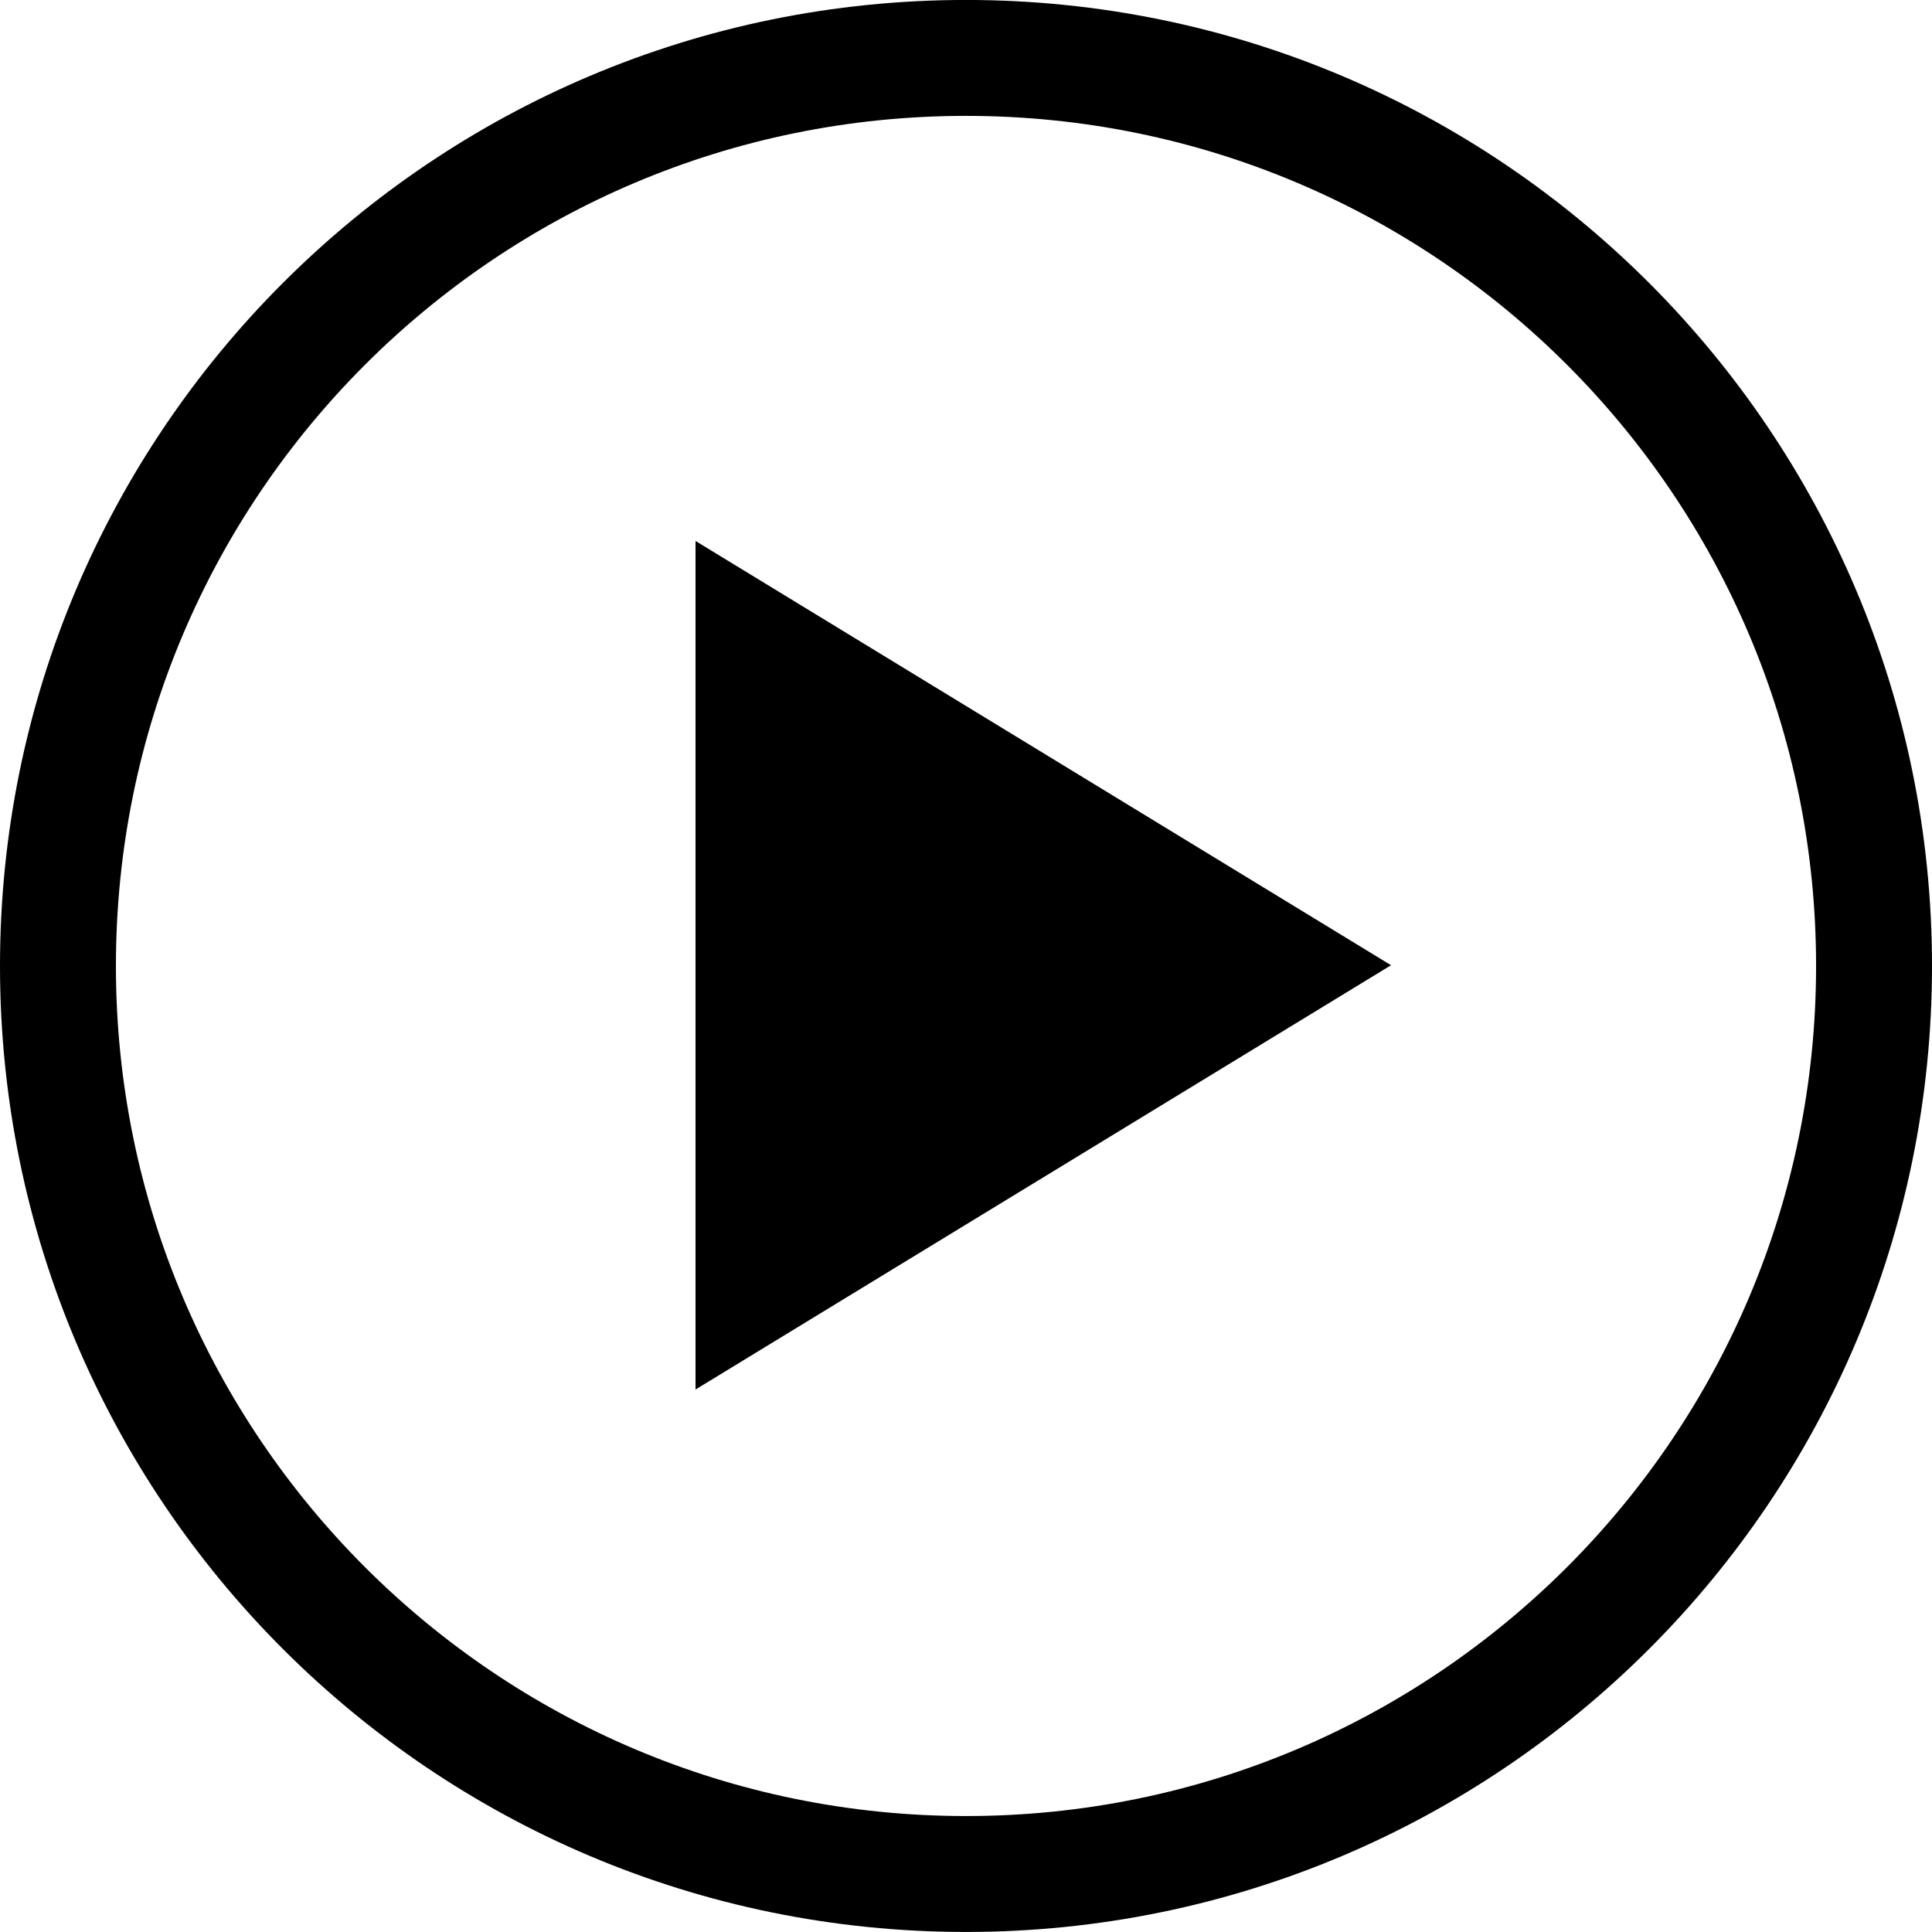
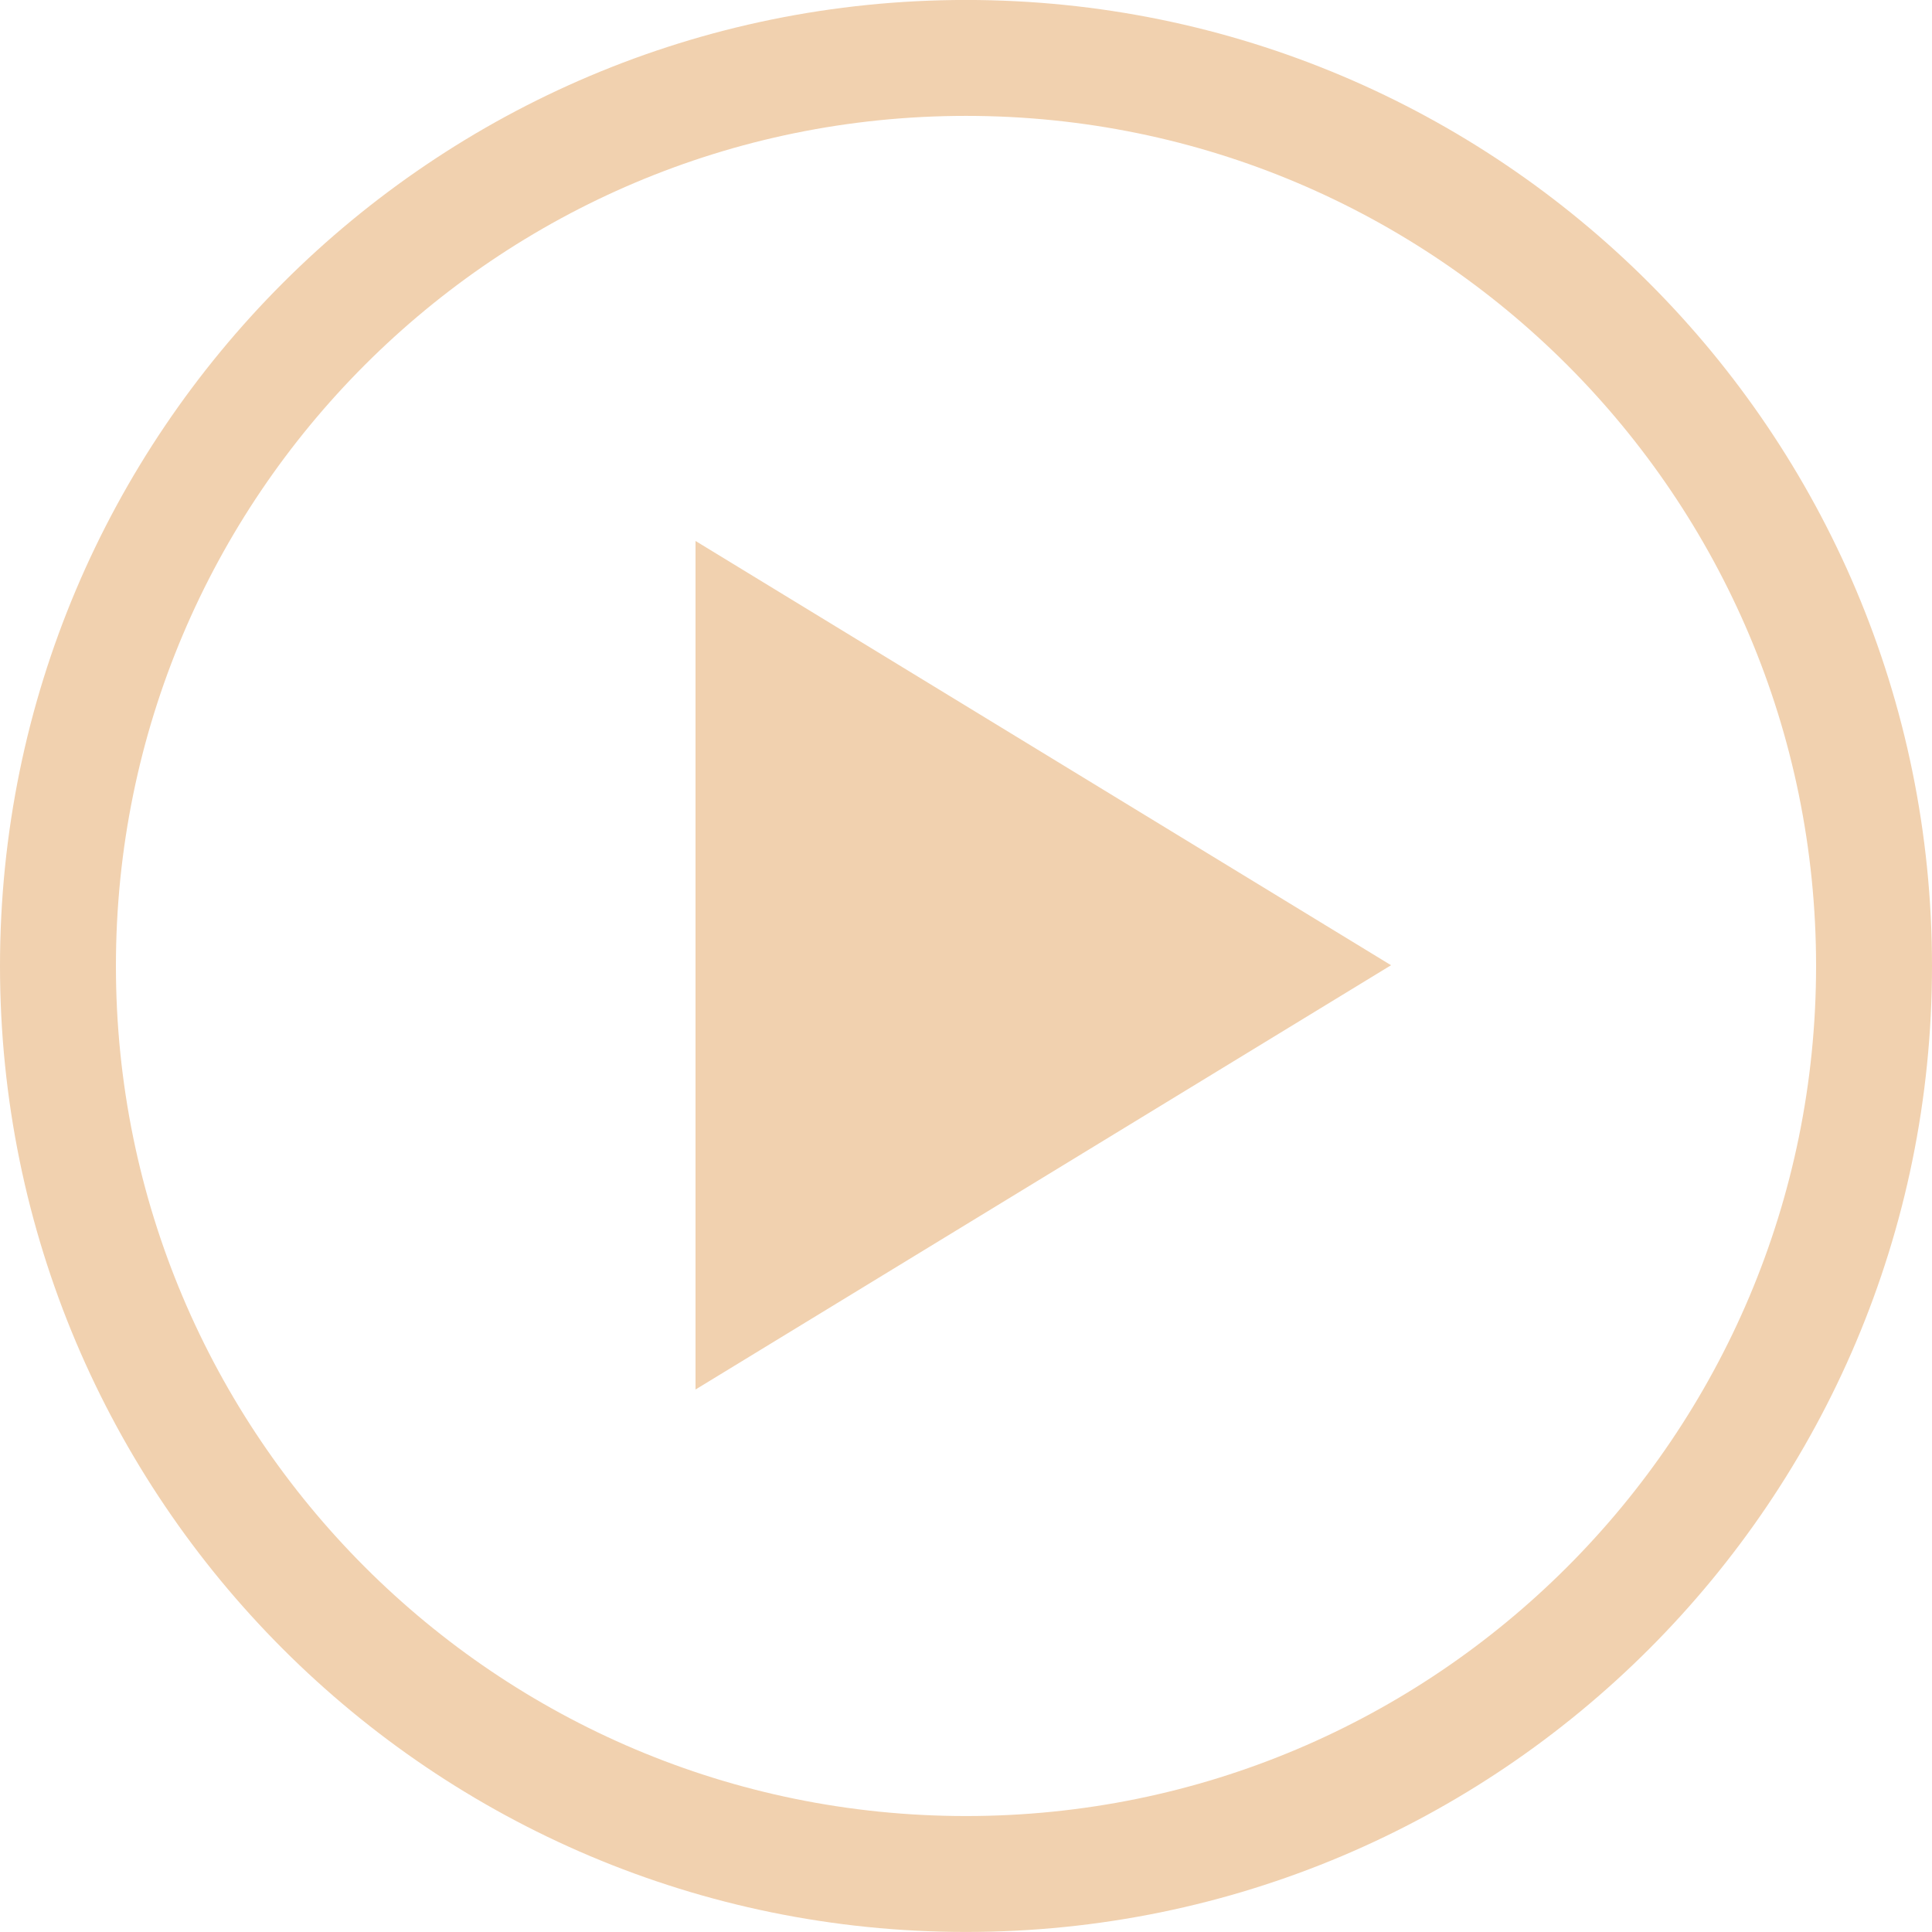
<svg xmlns="http://www.w3.org/2000/svg" viewBox="0 0 100 100" xml:space="preserve" style="max-width:100%">
-   <g fill="currentColor">
-     <circle fill="none" stroke="currentColor" stroke-width="6" stroke-miterlimit="10" cx="50" cy="49.998" r="47" />
+   <g fill="#f1d1af">
+     <circle fill="none" stroke="#f1d1af" stroke-width="6" stroke-miterlimit="10" cx="50" cy="49.998" r="47" />
    <path d="m36 28 36 21.96-36 21.961z" />
  </g>
</svg>
